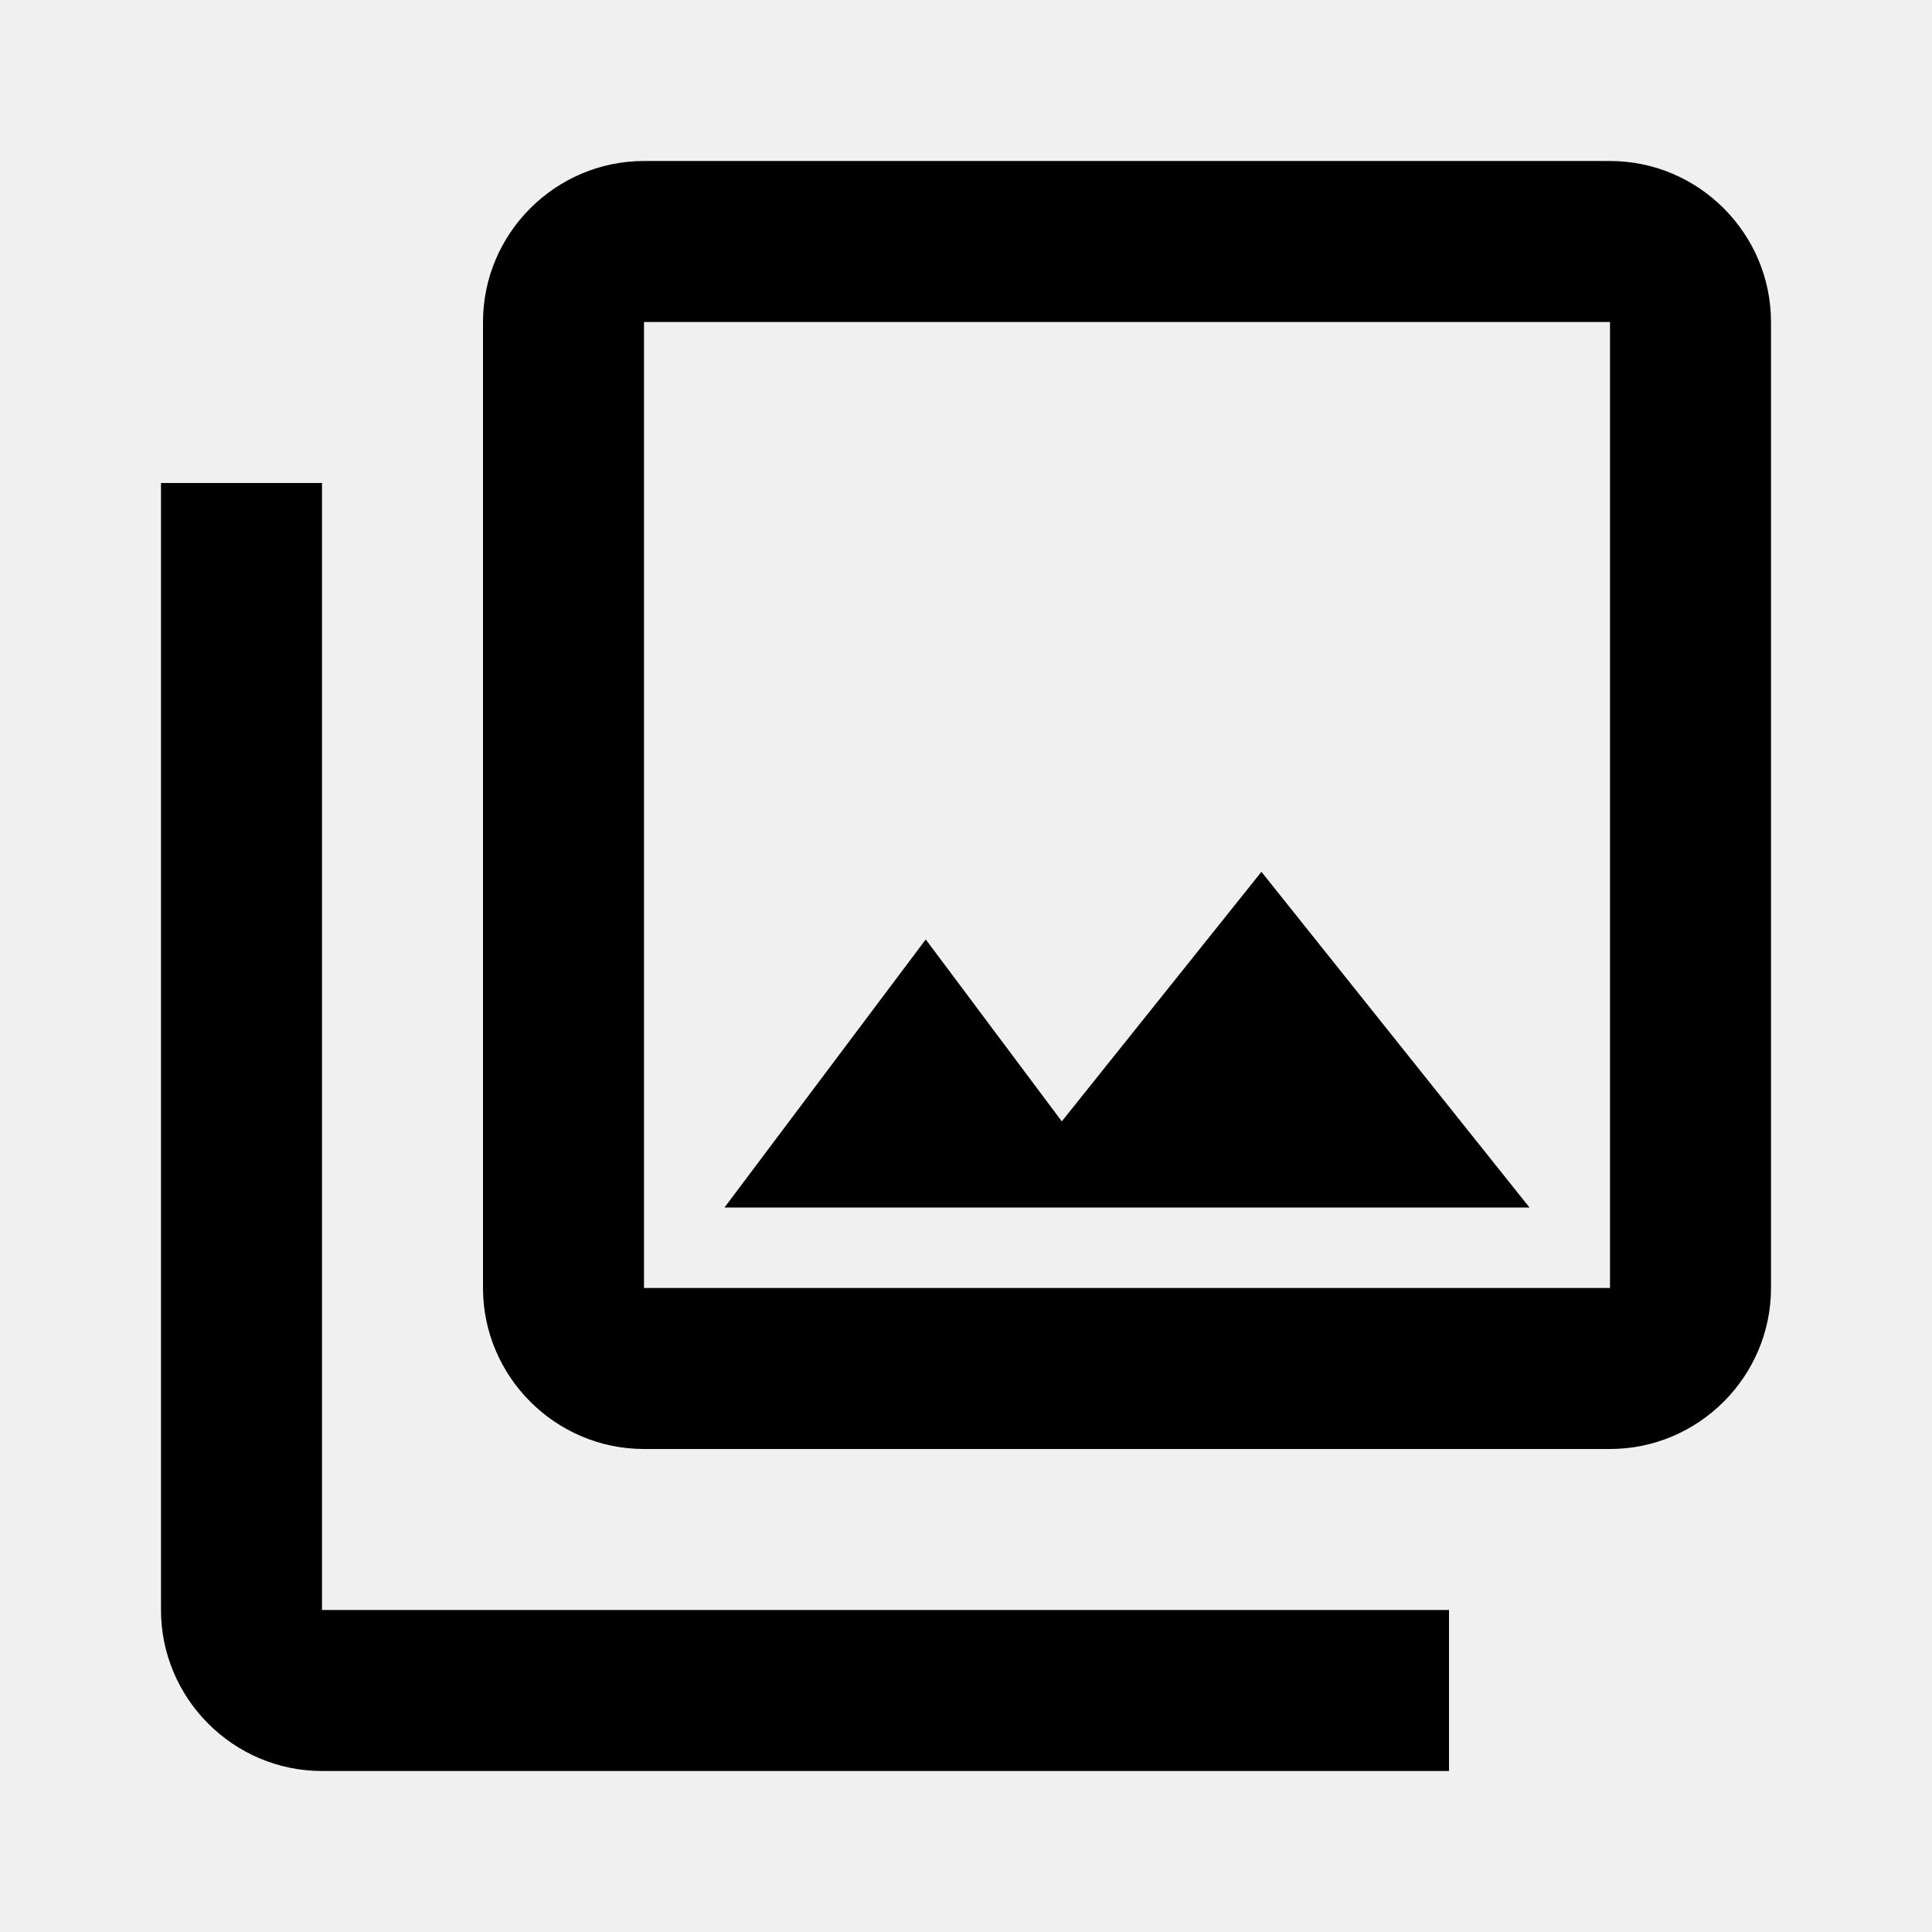
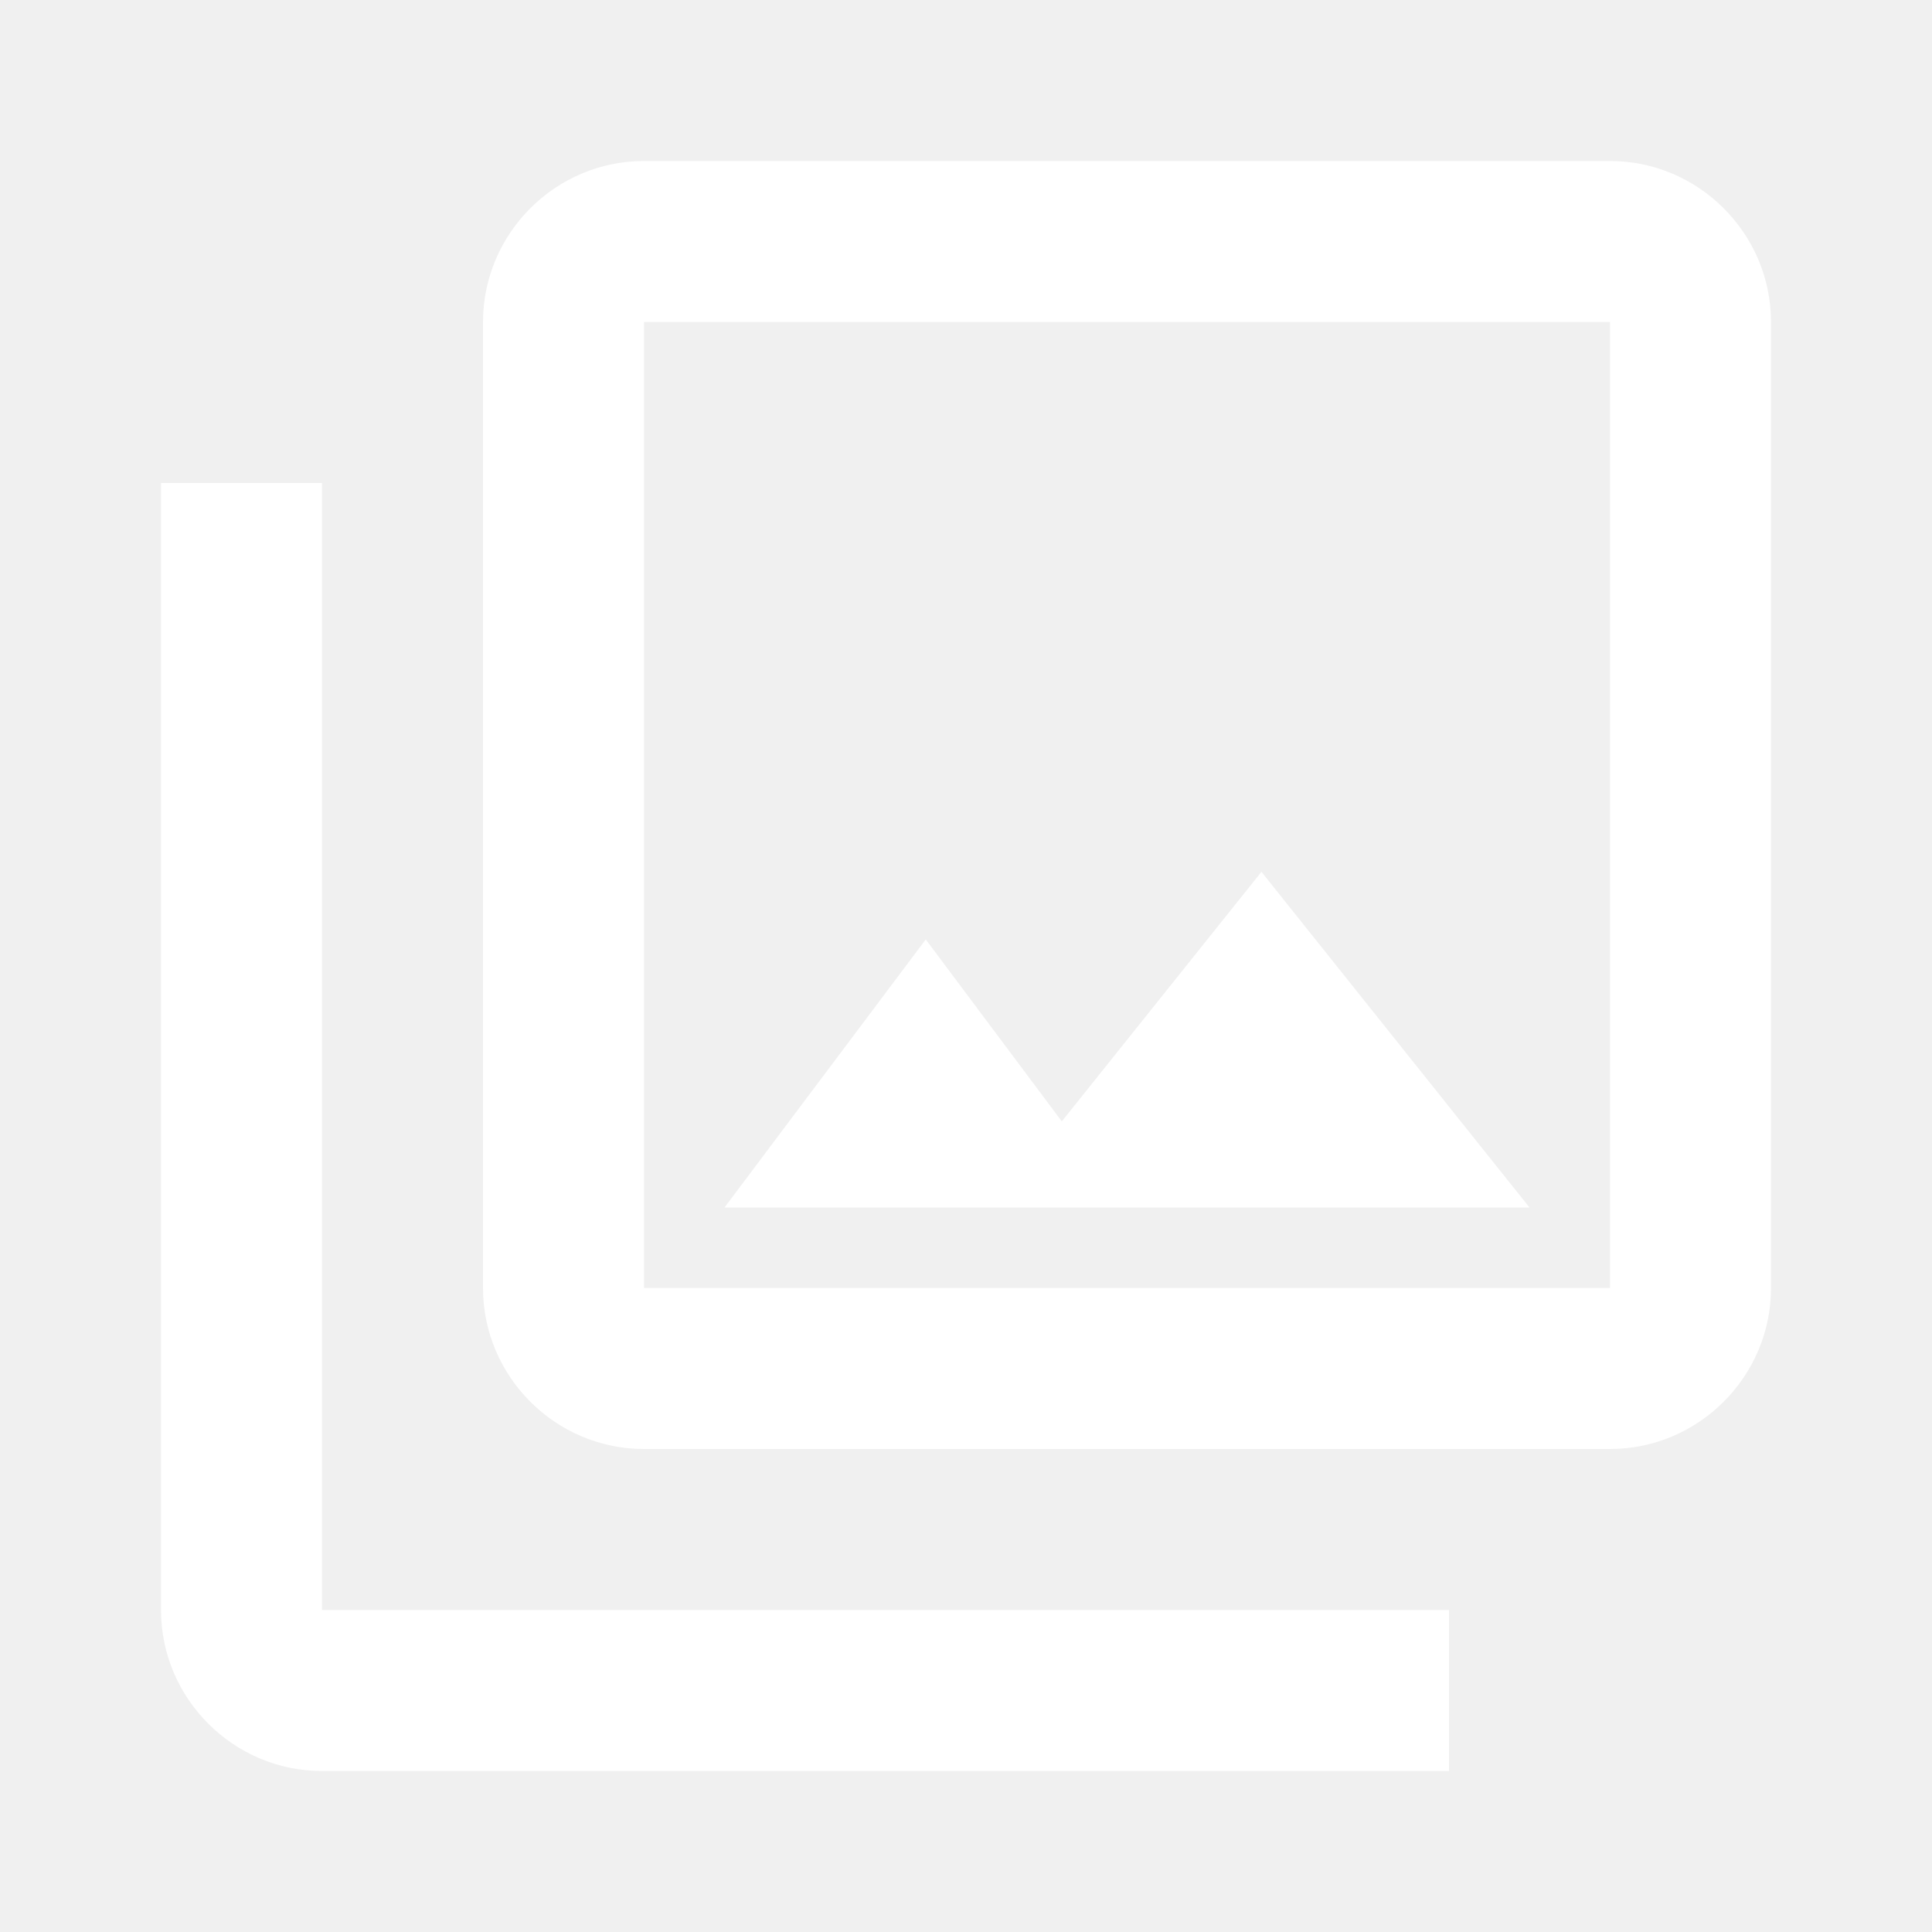
- <svg xmlns="http://www.w3.org/2000/svg" height="24px" viewBox="0 0 24 24" width="24px" fill="#000000">
+ <svg xmlns="http://www.w3.org/2000/svg" height="24px" viewBox="0 0 24 24" width="24px" fill="#ffffff">
  <path d="M0 0h24v24H0V0z" fill="none" />
  <path d="M20 4v12H8V4h12m0-2H8c-1.1 0-2 .9-2 2v12c0 1.1.9 2 2 2h12c1.1 0 2-.9 2-2V4c0-1.1-.9-2-2-2zm-8.5 9.67l1.69 2.26 2.48-3.1L19 15H9zM2 6v14c0 1.1.9 2 2 2h14v-2H4V6H2z" />
</svg>
